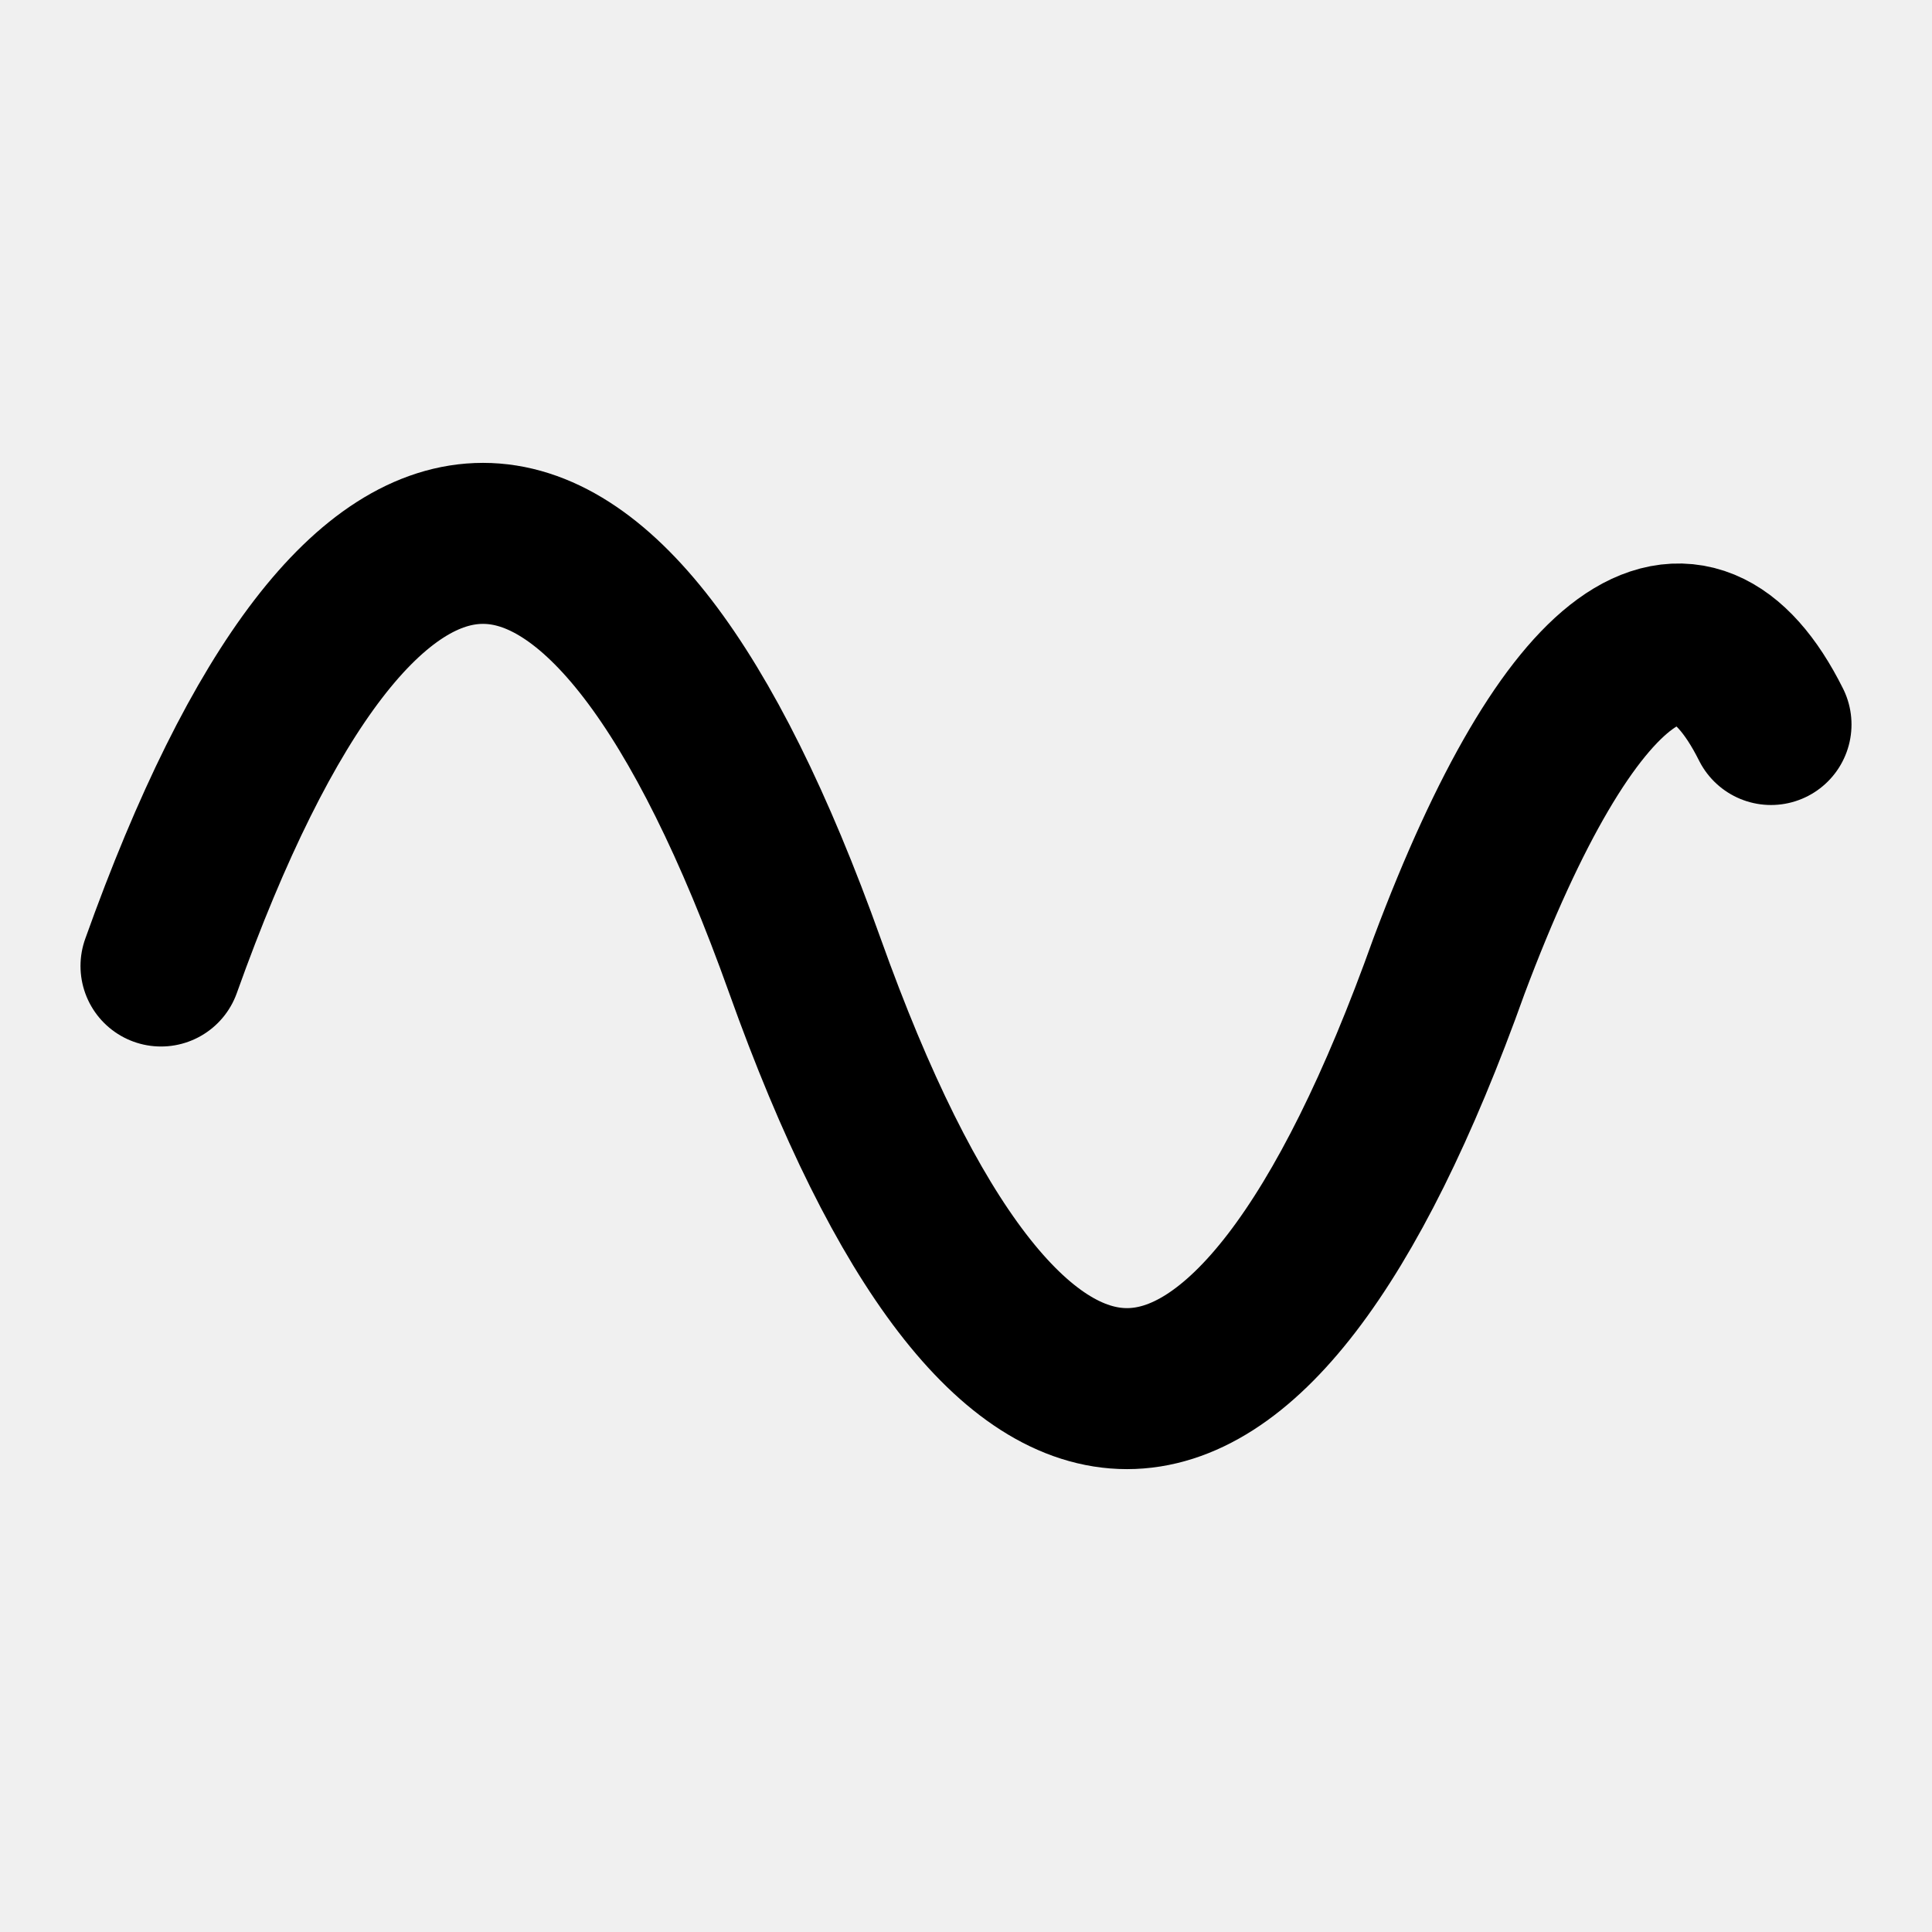
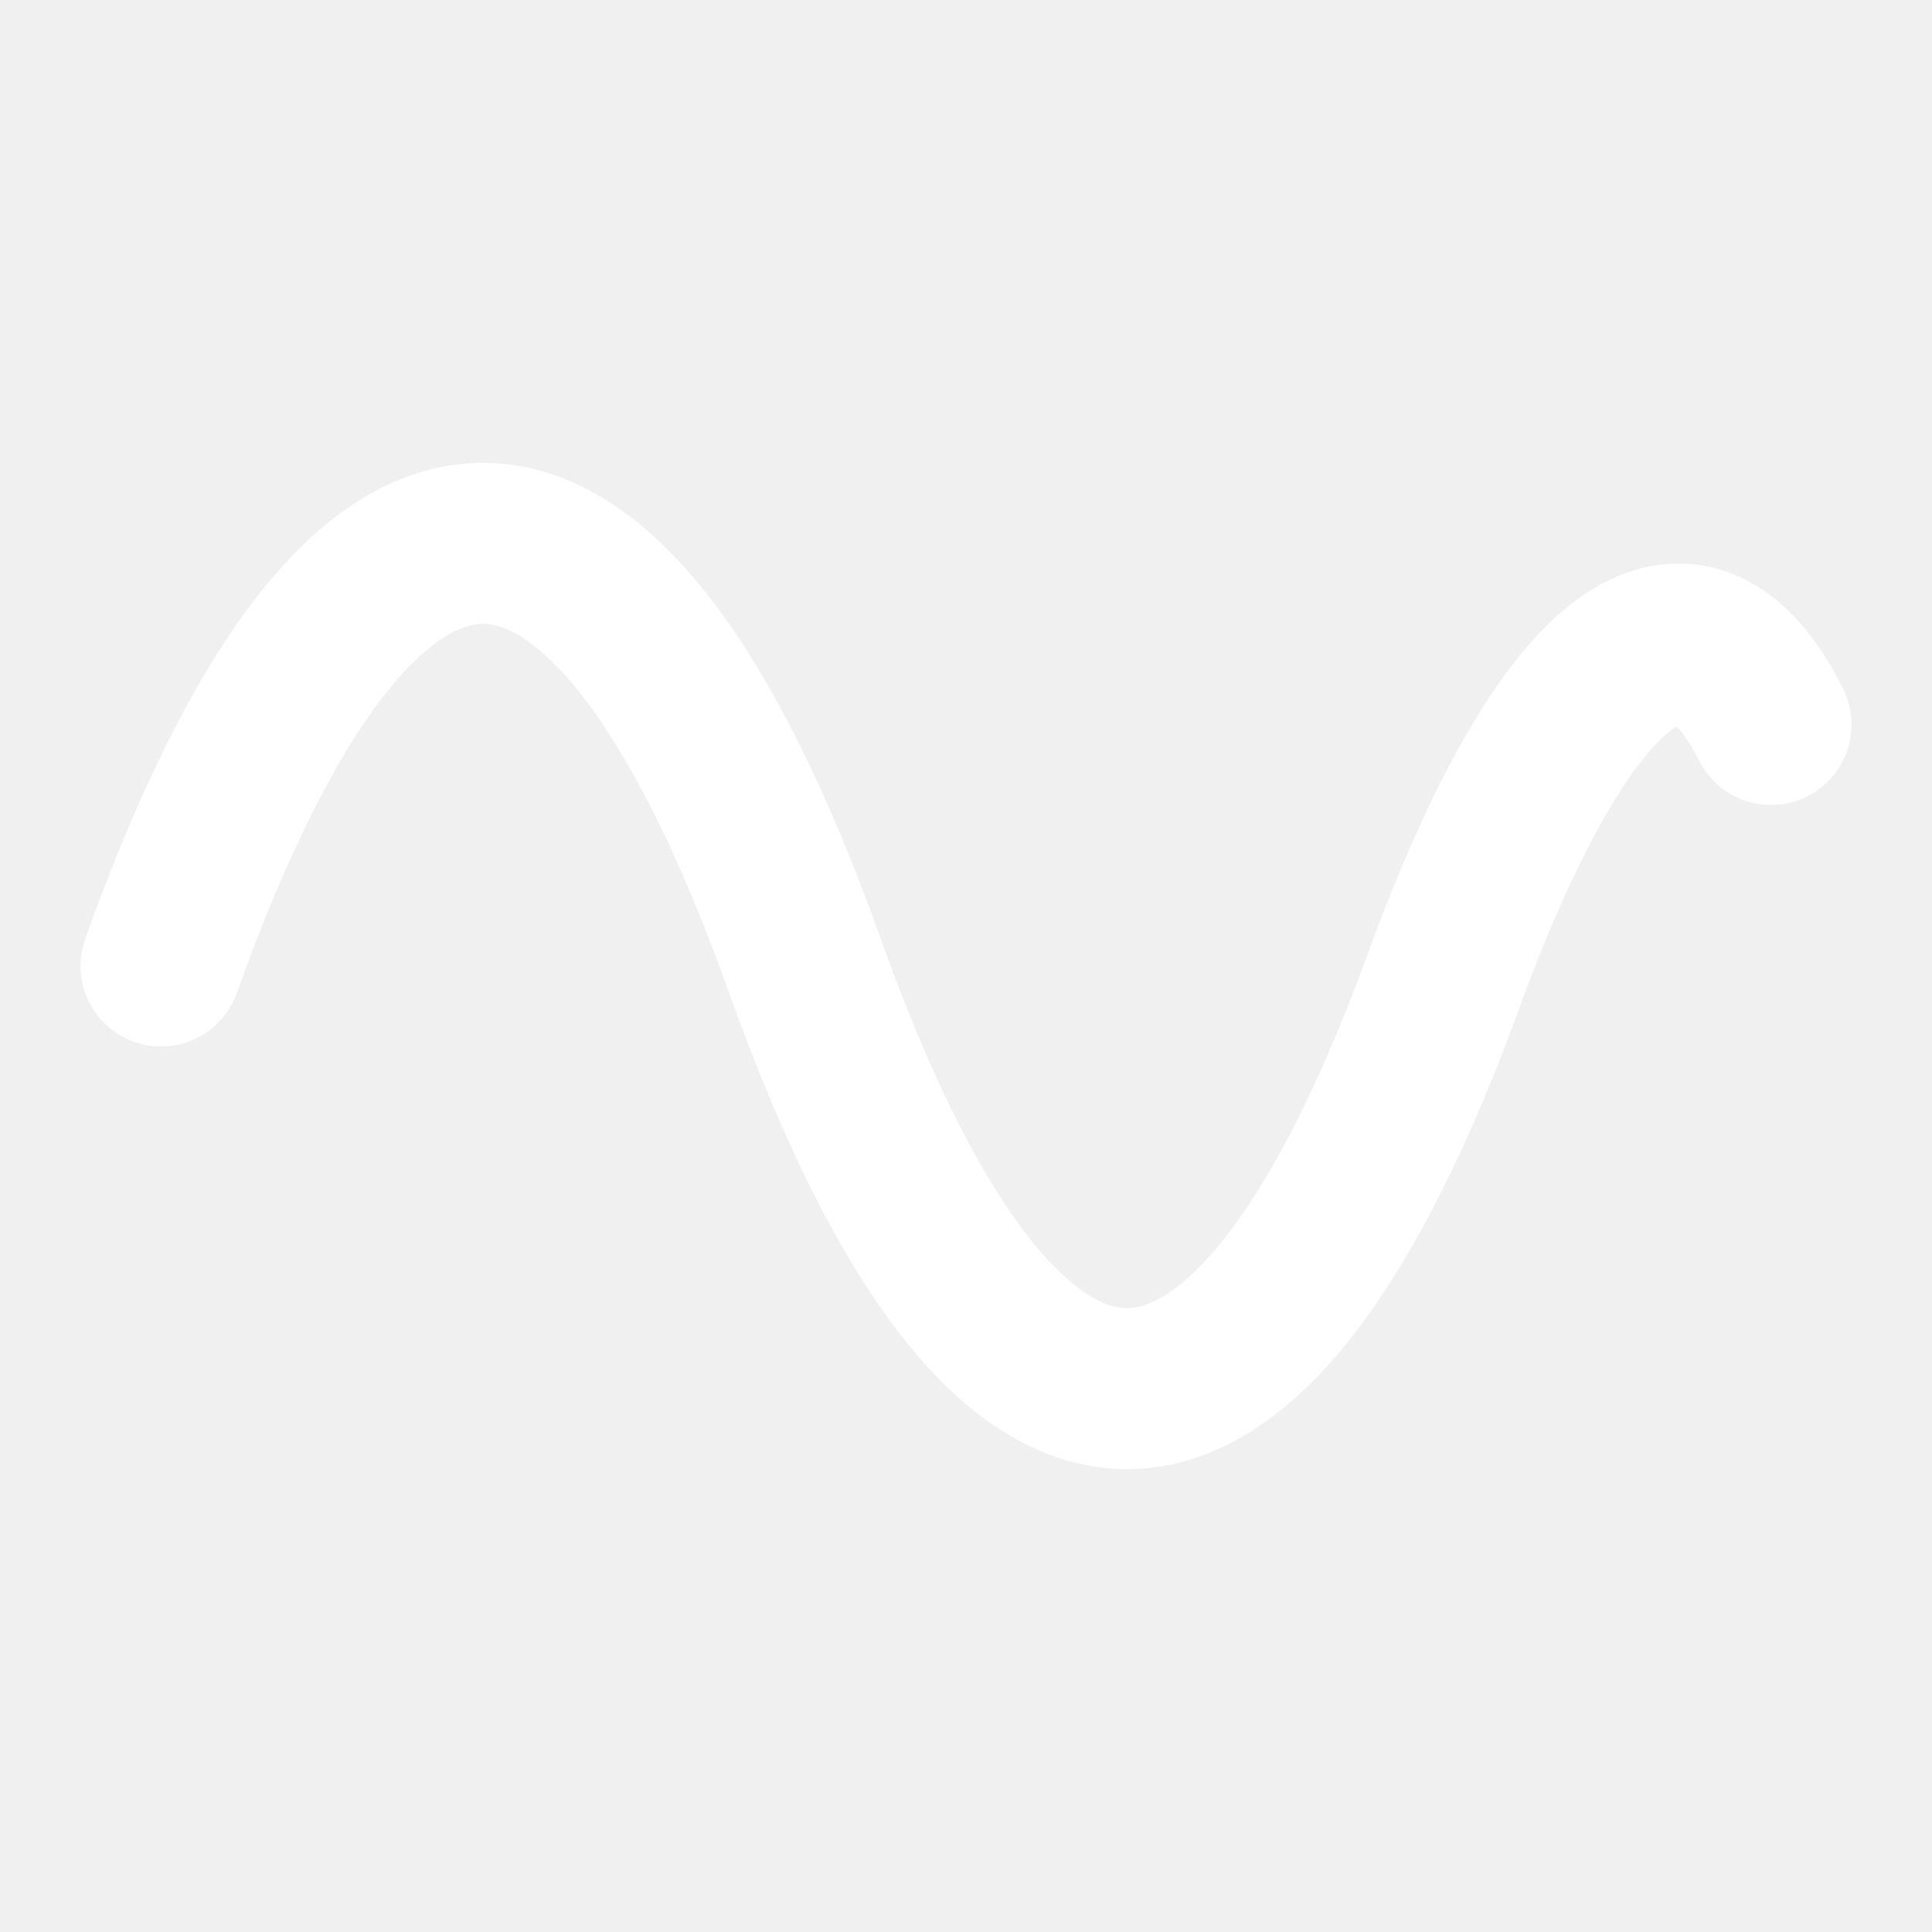
- <svg xmlns="http://www.w3.org/2000/svg" viewBox="0 0 24 24" fill="none" stroke="currentColor" stroke-width="2" stroke-linecap="round" stroke-linejoin="round">
+ <svg xmlns="http://www.w3.org/2000/svg" viewBox="0 0 24 24" fill="none" stroke="#ffffff" stroke-width="2" stroke-linecap="round" stroke-linejoin="round">
  <path d="M2 12c2.5-7 5.5-7 8 0s5.5 7 8 0c1.5-4 3-5 4-3" />
</svg>
